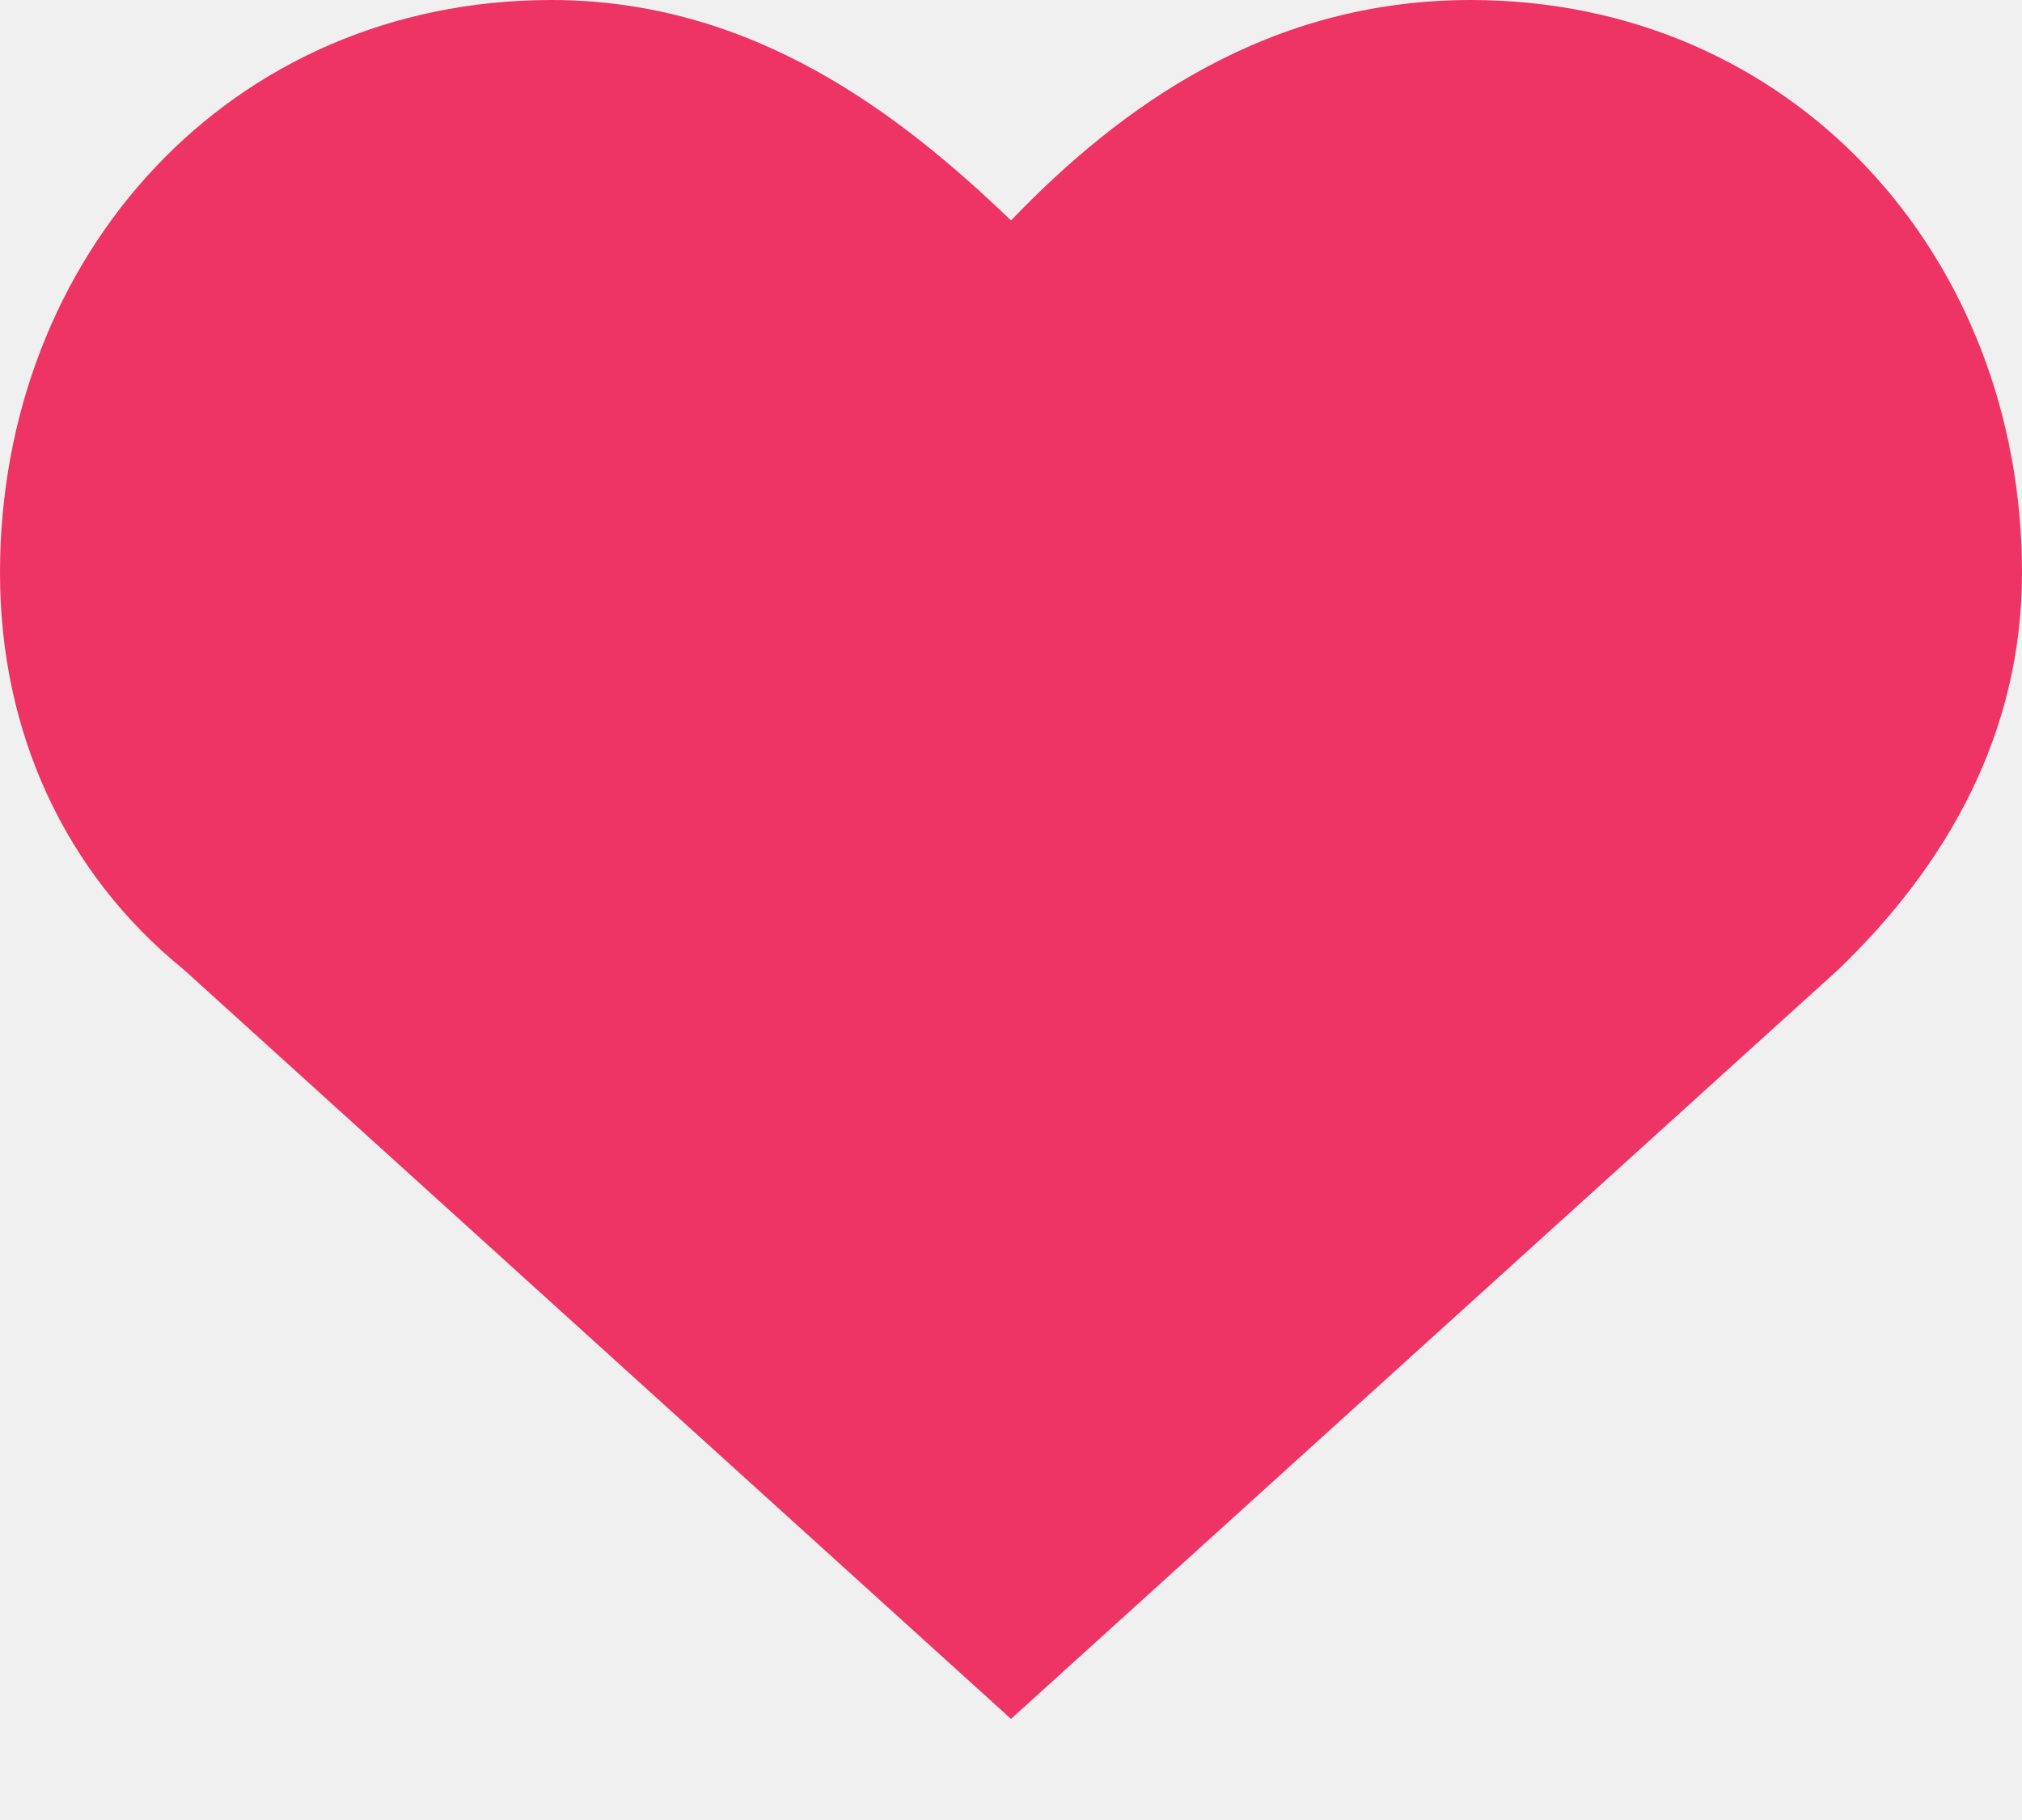
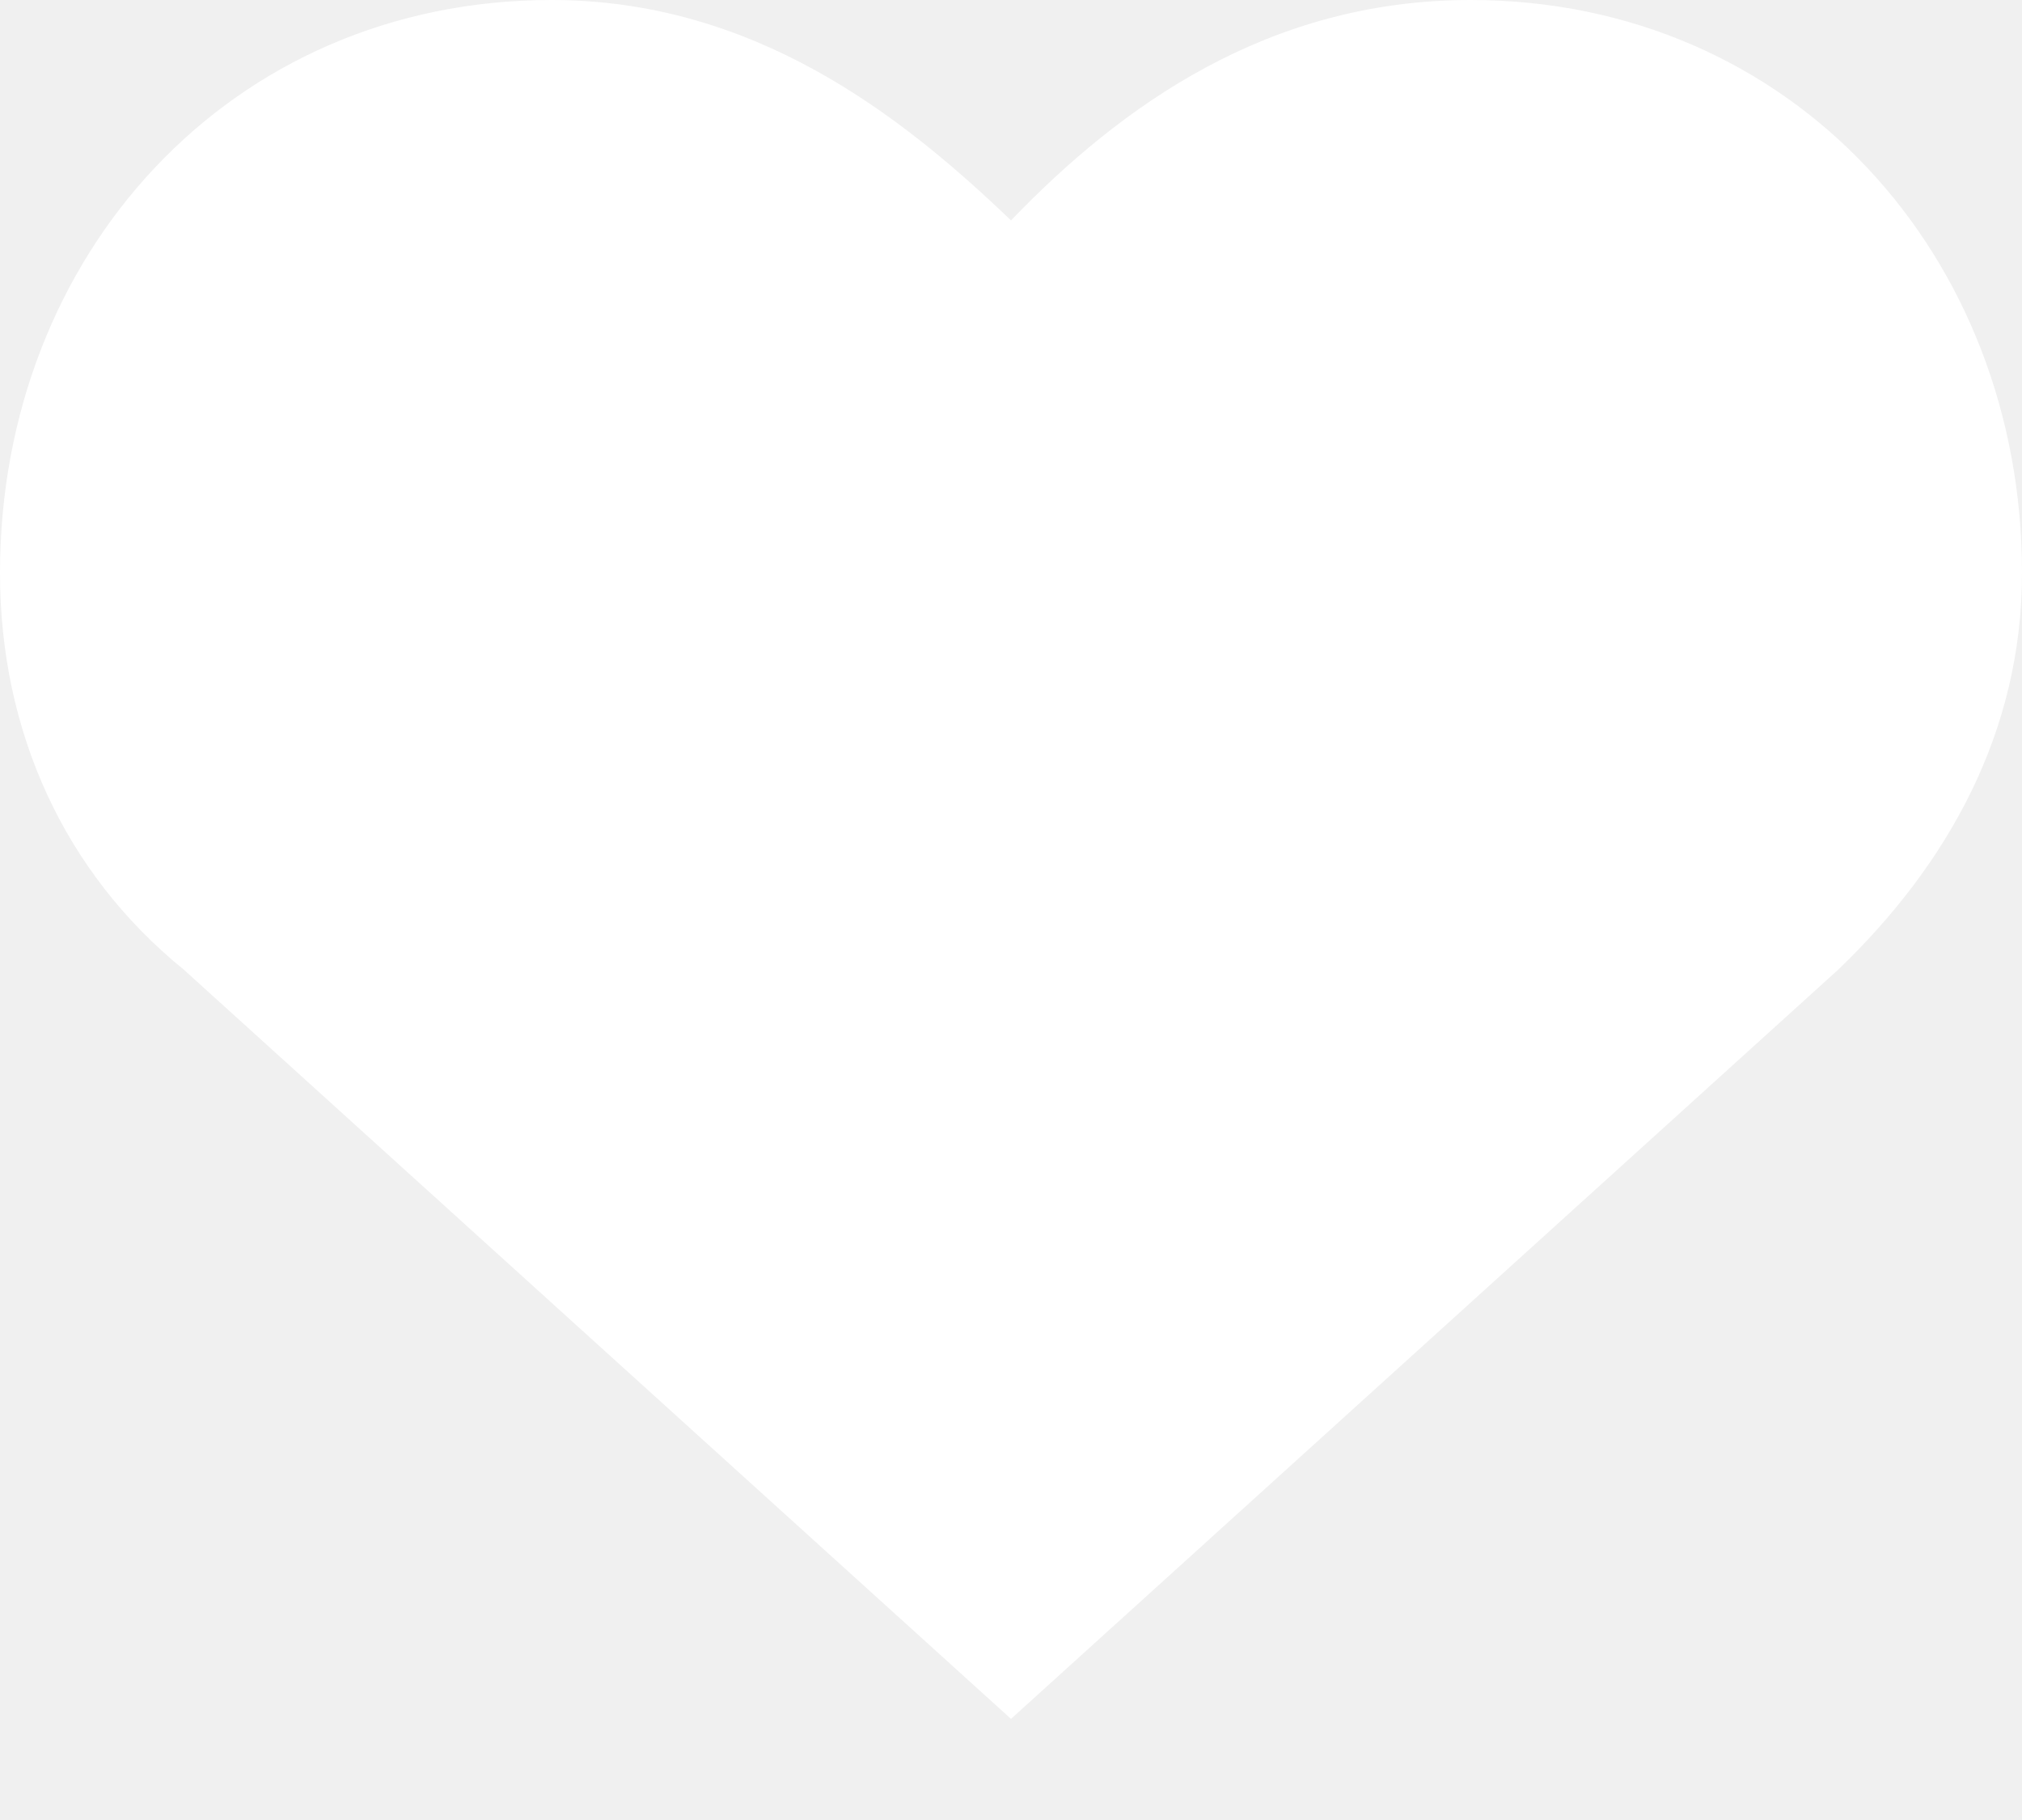
<svg xmlns="http://www.w3.org/2000/svg" width="10" height="9" viewBox="0 0 10 9" fill="none">
-   <path d="M7.273 0C6.273 0 5.545 0.523 5 1.09C4.455 0.567 3.727 0 2.727 0C1.136 0 0 1.264 0 2.833C0 3.618 0.318 4.315 0.909 4.795L5 8.5L9.091 4.795C9.636 4.272 10 3.618 10 2.833C10 1.264 8.864 0 7.273 0Z" fill="#EE3465" />
+   <path d="M7.273 0C6.273 0 5.545 0.523 5 1.09C4.455 0.567 3.727 0 2.727 0C1.136 0 0 1.264 0 2.833C0 3.618 0.318 4.315 0.909 4.795L5 8.5L9.091 4.795C9.636 4.272 10 3.618 10 2.833C10 1.264 8.864 0 7.273 0Z" fill="white" />
</svg>
